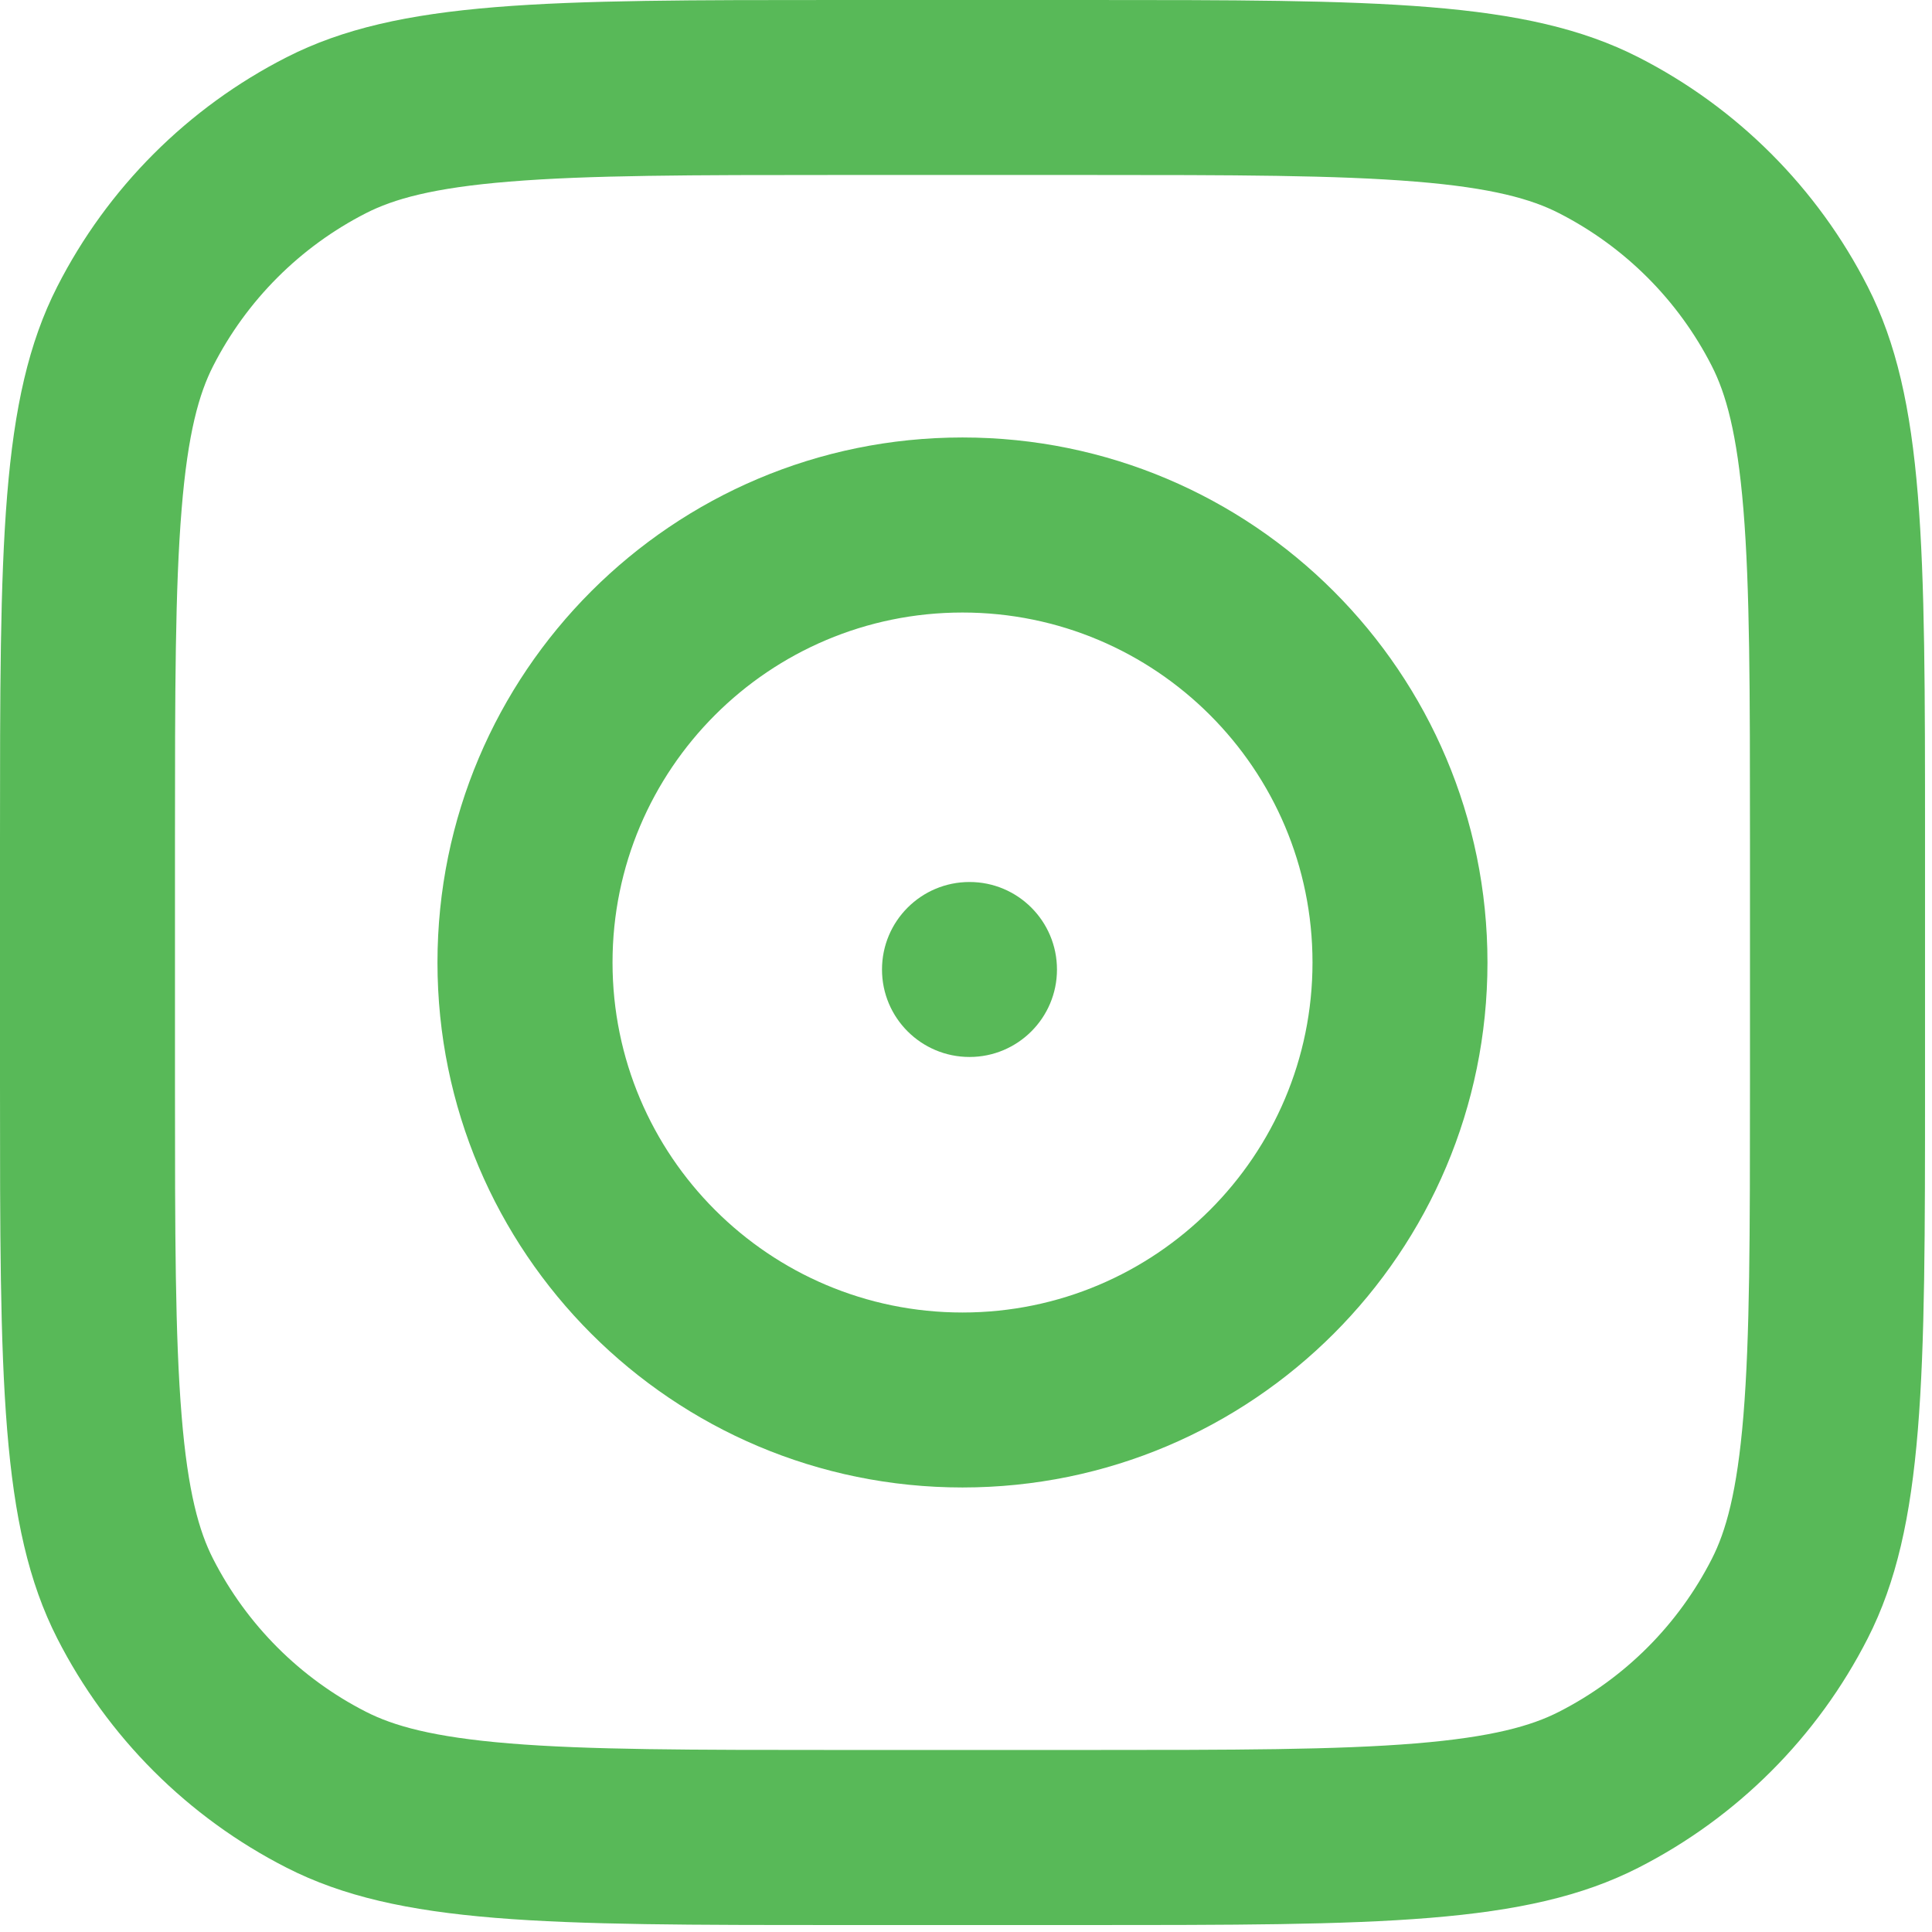
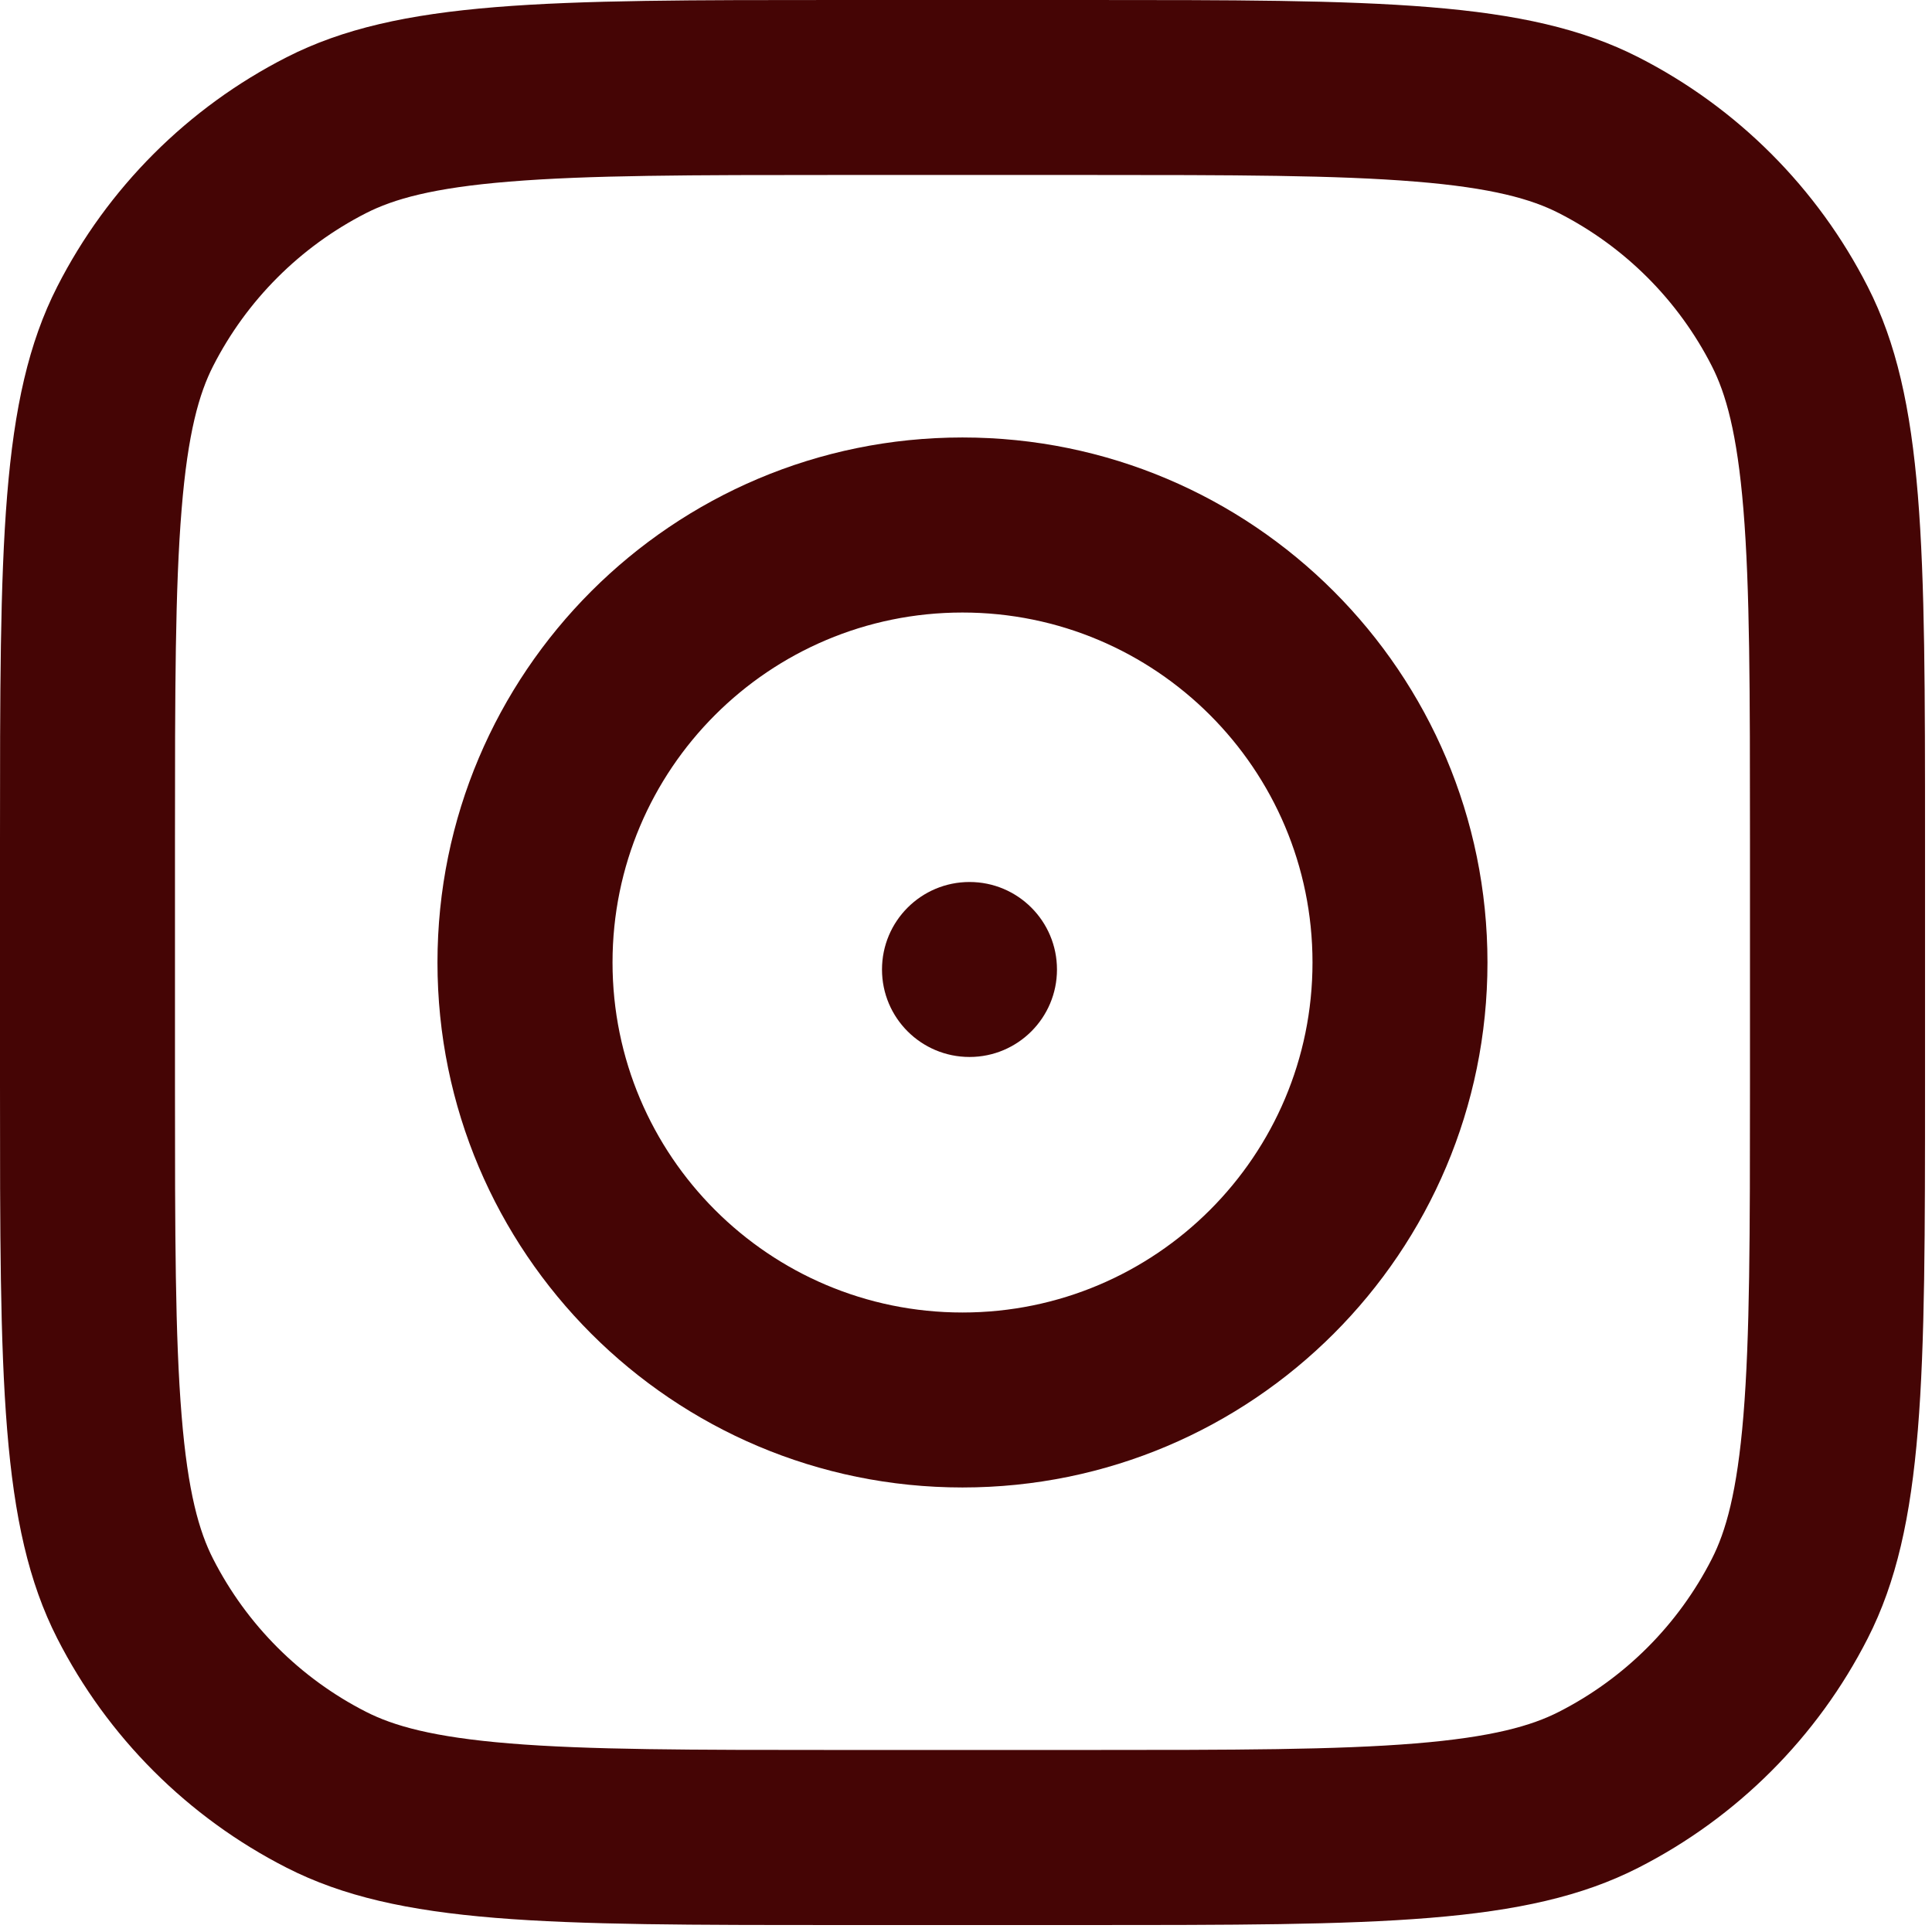
<svg xmlns="http://www.w3.org/2000/svg" width="23" height="23" viewBox="0 0 23 23" fill="none">
-   <path fill-rule="evenodd" clip-rule="evenodd" d="M11.458 17.708C14.91 17.708 17.708 14.91 17.708 11.458C17.708 8.007 14.91 5.208 11.458 5.208C8.007 5.208 5.208 8.007 5.208 11.458C5.208 14.91 8.007 17.708 11.458 17.708ZM11.458 15.625C13.759 15.625 15.625 13.759 15.625 11.458C15.625 9.157 13.759 7.292 11.458 7.292C9.157 7.292 7.292 9.157 7.292 11.458C7.292 13.759 9.157 15.625 11.458 15.625Z" fill="#58B958" />
-   <path fill-rule="evenodd" clip-rule="evenodd" d="M0.681 3.413C0 4.75 0 6.5 0 10V12.917C0 16.417 0 18.167 0.681 19.504C1.28 20.68 2.237 21.636 3.413 22.235C4.75 22.917 6.5 22.917 10 22.917H12.917C16.417 22.917 18.167 22.917 19.504 22.235C20.68 21.636 21.636 20.68 22.235 19.504C22.917 18.167 22.917 16.417 22.917 12.917V10C22.917 6.5 22.917 4.75 22.235 3.413C21.636 2.237 20.68 1.28 19.504 0.681C18.167 0 16.417 0 12.917 0H10C6.5 0 4.75 0 3.413 0.681C2.237 1.28 1.28 2.237 0.681 3.413ZM12.917 2.083H10C8.215 2.083 7.002 2.085 6.065 2.162C5.151 2.236 4.684 2.371 4.358 2.537C3.574 2.937 2.937 3.574 2.537 4.358C2.371 4.684 2.236 5.151 2.162 6.065C2.085 7.002 2.083 8.215 2.083 10V12.917C2.083 14.701 2.085 15.914 2.162 16.852C2.236 17.765 2.371 18.233 2.537 18.558C2.937 19.342 3.574 19.98 4.358 20.379C4.684 20.545 5.151 20.68 6.065 20.755C7.002 20.832 8.215 20.833 10 20.833H12.917C14.701 20.833 15.914 20.832 16.852 20.755C17.765 20.68 18.233 20.545 18.558 20.379C19.342 19.98 19.98 19.342 20.379 18.558C20.545 18.233 20.68 17.765 20.755 16.852C20.832 15.914 20.833 14.701 20.833 12.917V10C20.833 8.215 20.832 7.002 20.755 6.065C20.68 5.151 20.545 4.684 20.379 4.358C19.98 3.574 19.342 2.937 18.558 2.537C18.233 2.371 17.765 2.236 16.852 2.162C15.914 2.085 14.701 2.083 12.917 2.083Z" fill="#58B958" />
-   <path d="M11.542 10.5C10.966 10.5 10.5 10.966 10.5 11.542C10.5 12.117 10.966 12.583 11.542 12.583C12.117 12.583 12.583 12.117 12.583 11.542C12.583 10.966 12.117 10.5 11.542 10.5Z" fill="#58B958" />
+   <path fill-rule="evenodd" clip-rule="evenodd" d="M11.458 17.708C14.91 17.708 17.708 14.91 17.708 11.458C17.708 8.007 14.91 5.208 11.458 5.208C8.007 5.208 5.208 8.007 5.208 11.458C5.208 14.91 8.007 17.708 11.458 17.708ZM11.458 15.625C13.759 15.625 15.625 13.759 15.625 11.458C15.625 9.157 13.759 7.292 11.458 7.292C9.157 7.292 7.292 9.157 7.292 11.458C7.292 13.759 9.157 15.625 11.458 15.625Z" fill="#450505" />
+   <path fill-rule="evenodd" clip-rule="evenodd" d="M0.681 3.413C0 4.75 0 6.5 0 10V12.917C0 16.417 0 18.167 0.681 19.504C1.28 20.68 2.237 21.636 3.413 22.235C4.75 22.917 6.5 22.917 10 22.917H12.917C16.417 22.917 18.167 22.917 19.504 22.235C20.68 21.636 21.636 20.68 22.235 19.504C22.917 18.167 22.917 16.417 22.917 12.917V10C22.917 6.5 22.917 4.75 22.235 3.413C21.636 2.237 20.68 1.28 19.504 0.681C18.167 0 16.417 0 12.917 0H10C6.5 0 4.75 0 3.413 0.681C2.237 1.28 1.28 2.237 0.681 3.413ZM12.917 2.083H10C8.215 2.083 7.002 2.085 6.065 2.162C5.151 2.236 4.684 2.371 4.358 2.537C3.574 2.937 2.937 3.574 2.537 4.358C2.371 4.684 2.236 5.151 2.162 6.065C2.085 7.002 2.083 8.215 2.083 10V12.917C2.083 14.701 2.085 15.914 2.162 16.852C2.236 17.765 2.371 18.233 2.537 18.558C2.937 19.342 3.574 19.98 4.358 20.379C4.684 20.545 5.151 20.68 6.065 20.755C7.002 20.832 8.215 20.833 10 20.833H12.917C14.701 20.833 15.914 20.832 16.852 20.755C17.765 20.68 18.233 20.545 18.558 20.379C19.342 19.98 19.98 19.342 20.379 18.558C20.545 18.233 20.68 17.765 20.755 16.852C20.832 15.914 20.833 14.701 20.833 12.917V10C20.833 8.215 20.832 7.002 20.755 6.065C20.68 5.151 20.545 4.684 20.379 4.358C19.98 3.574 19.342 2.937 18.558 2.537C18.233 2.371 17.765 2.236 16.852 2.162C15.914 2.085 14.701 2.083 12.917 2.083Z" fill="#450505" />
+   <path d="M11.542 10.5C10.966 10.5 10.5 10.966 10.5 11.542C10.5 12.117 10.966 12.583 11.542 12.583C12.117 12.583 12.583 12.117 12.583 11.542C12.583 10.966 12.117 10.5 11.542 10.5Z" fill="#450505" />
</svg>
